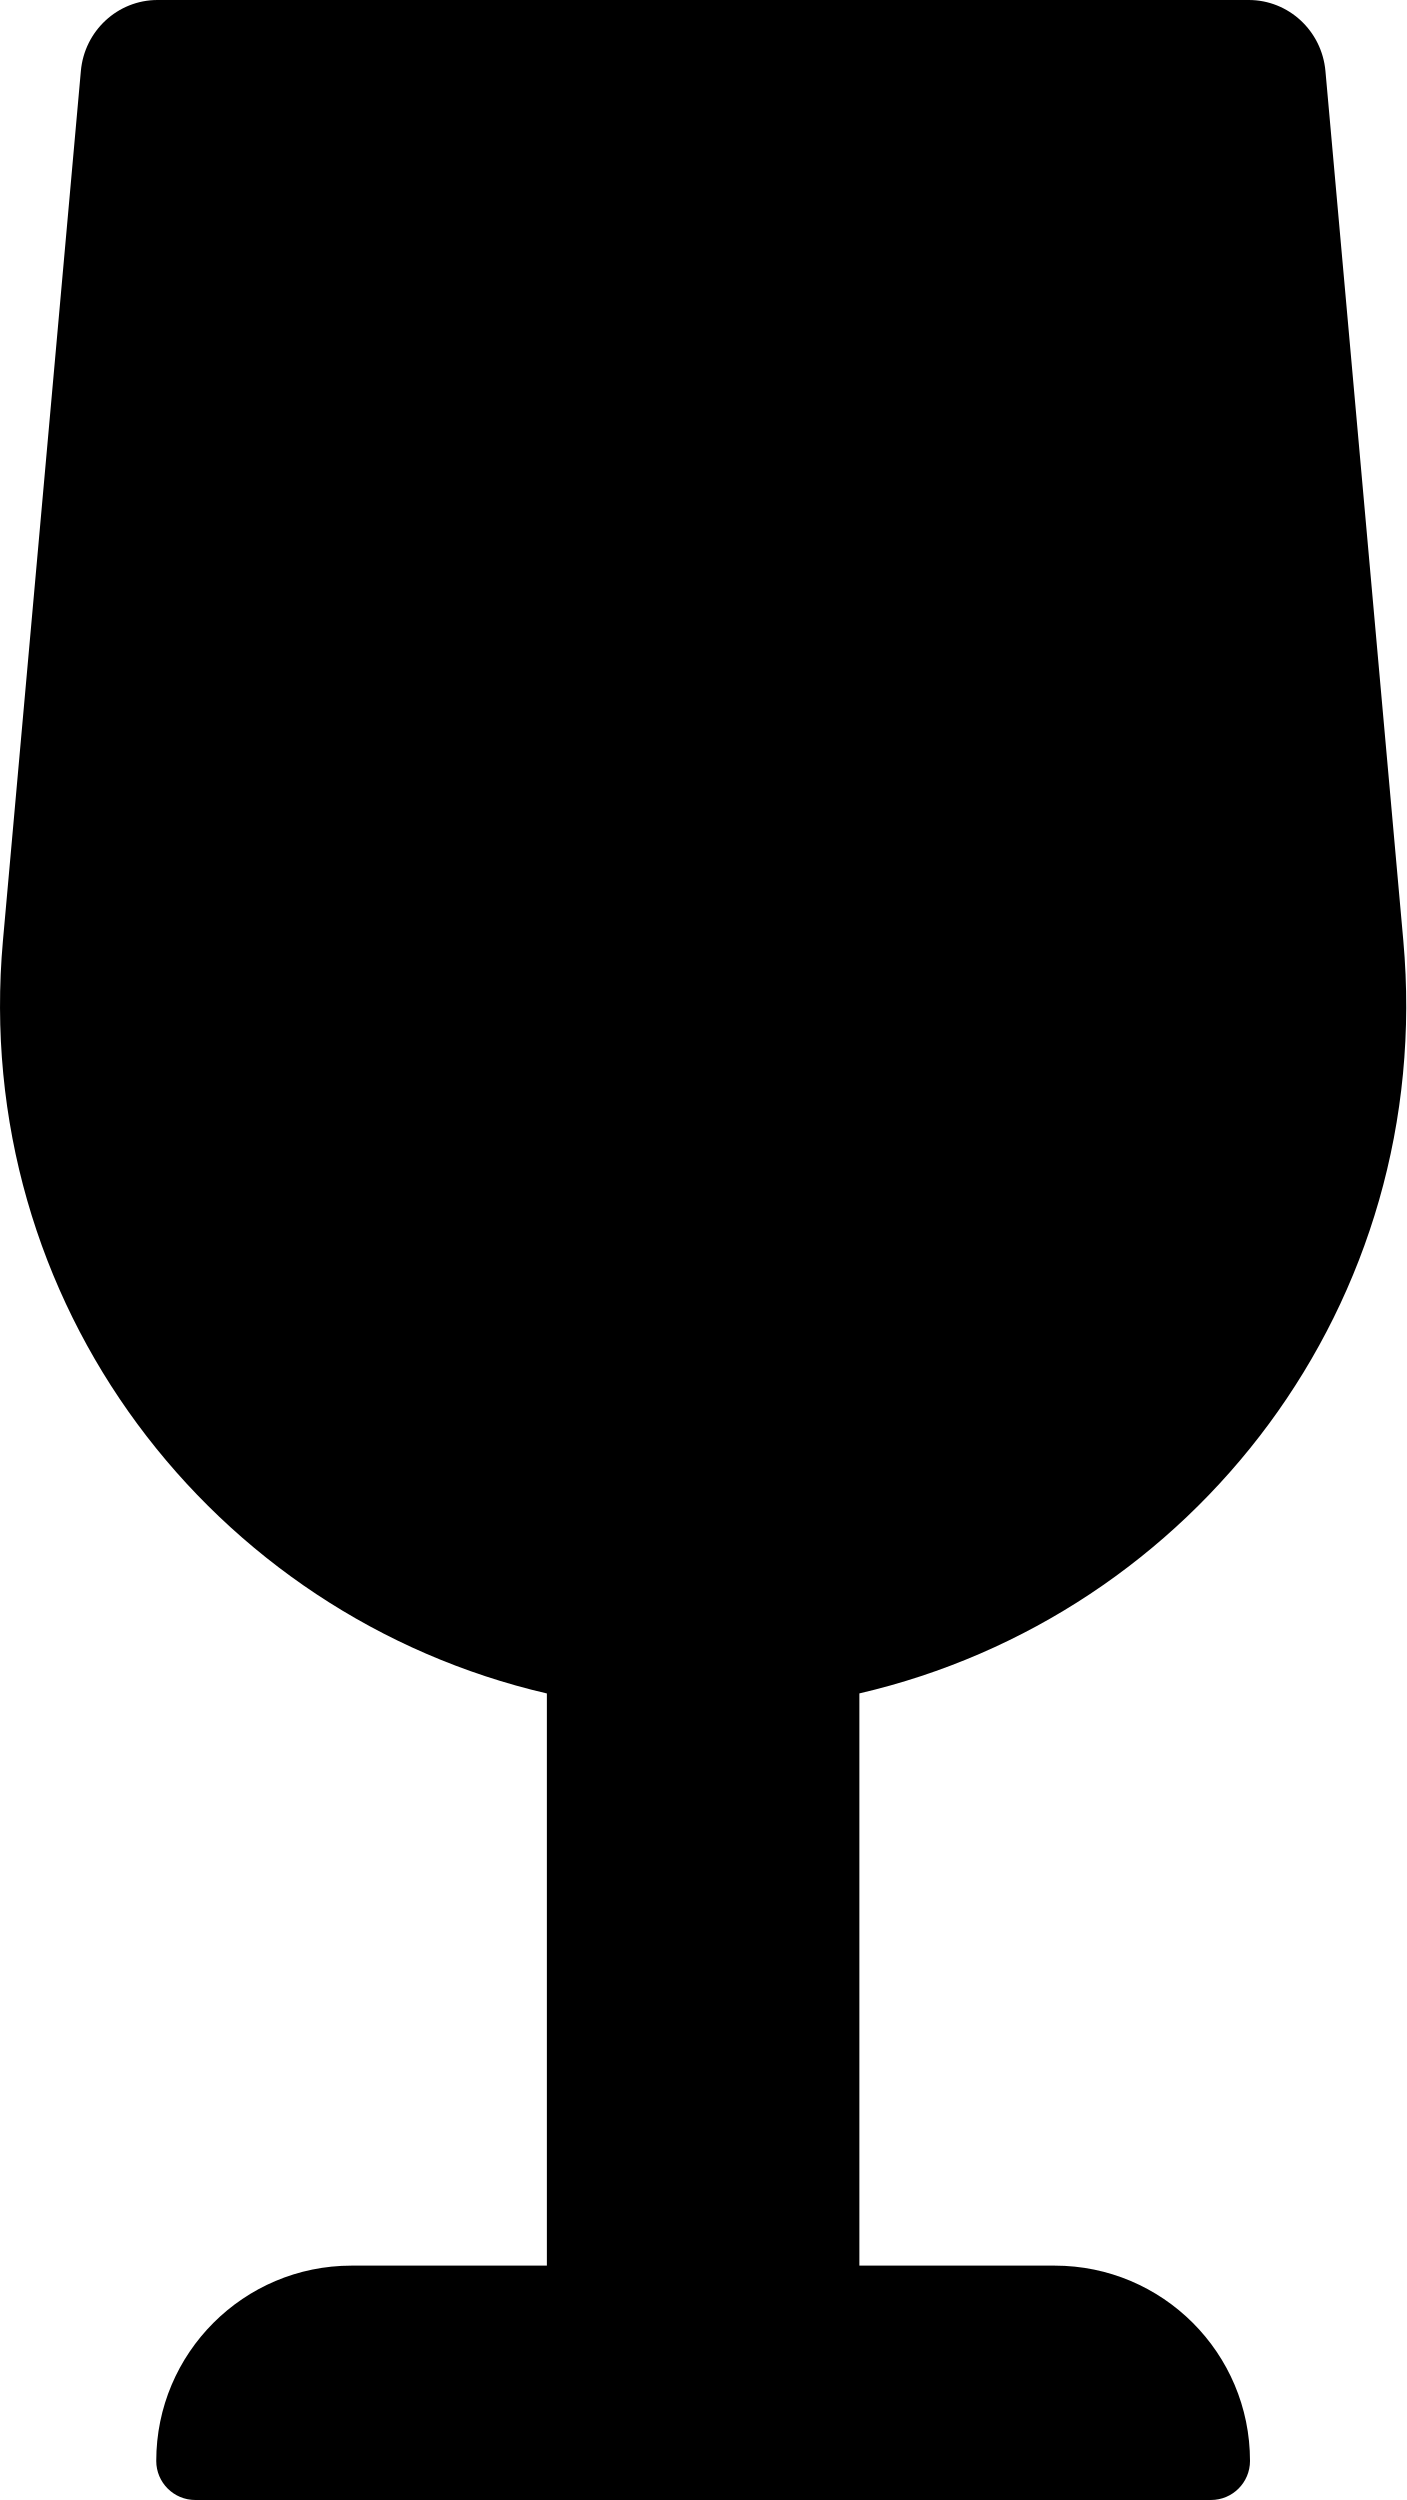
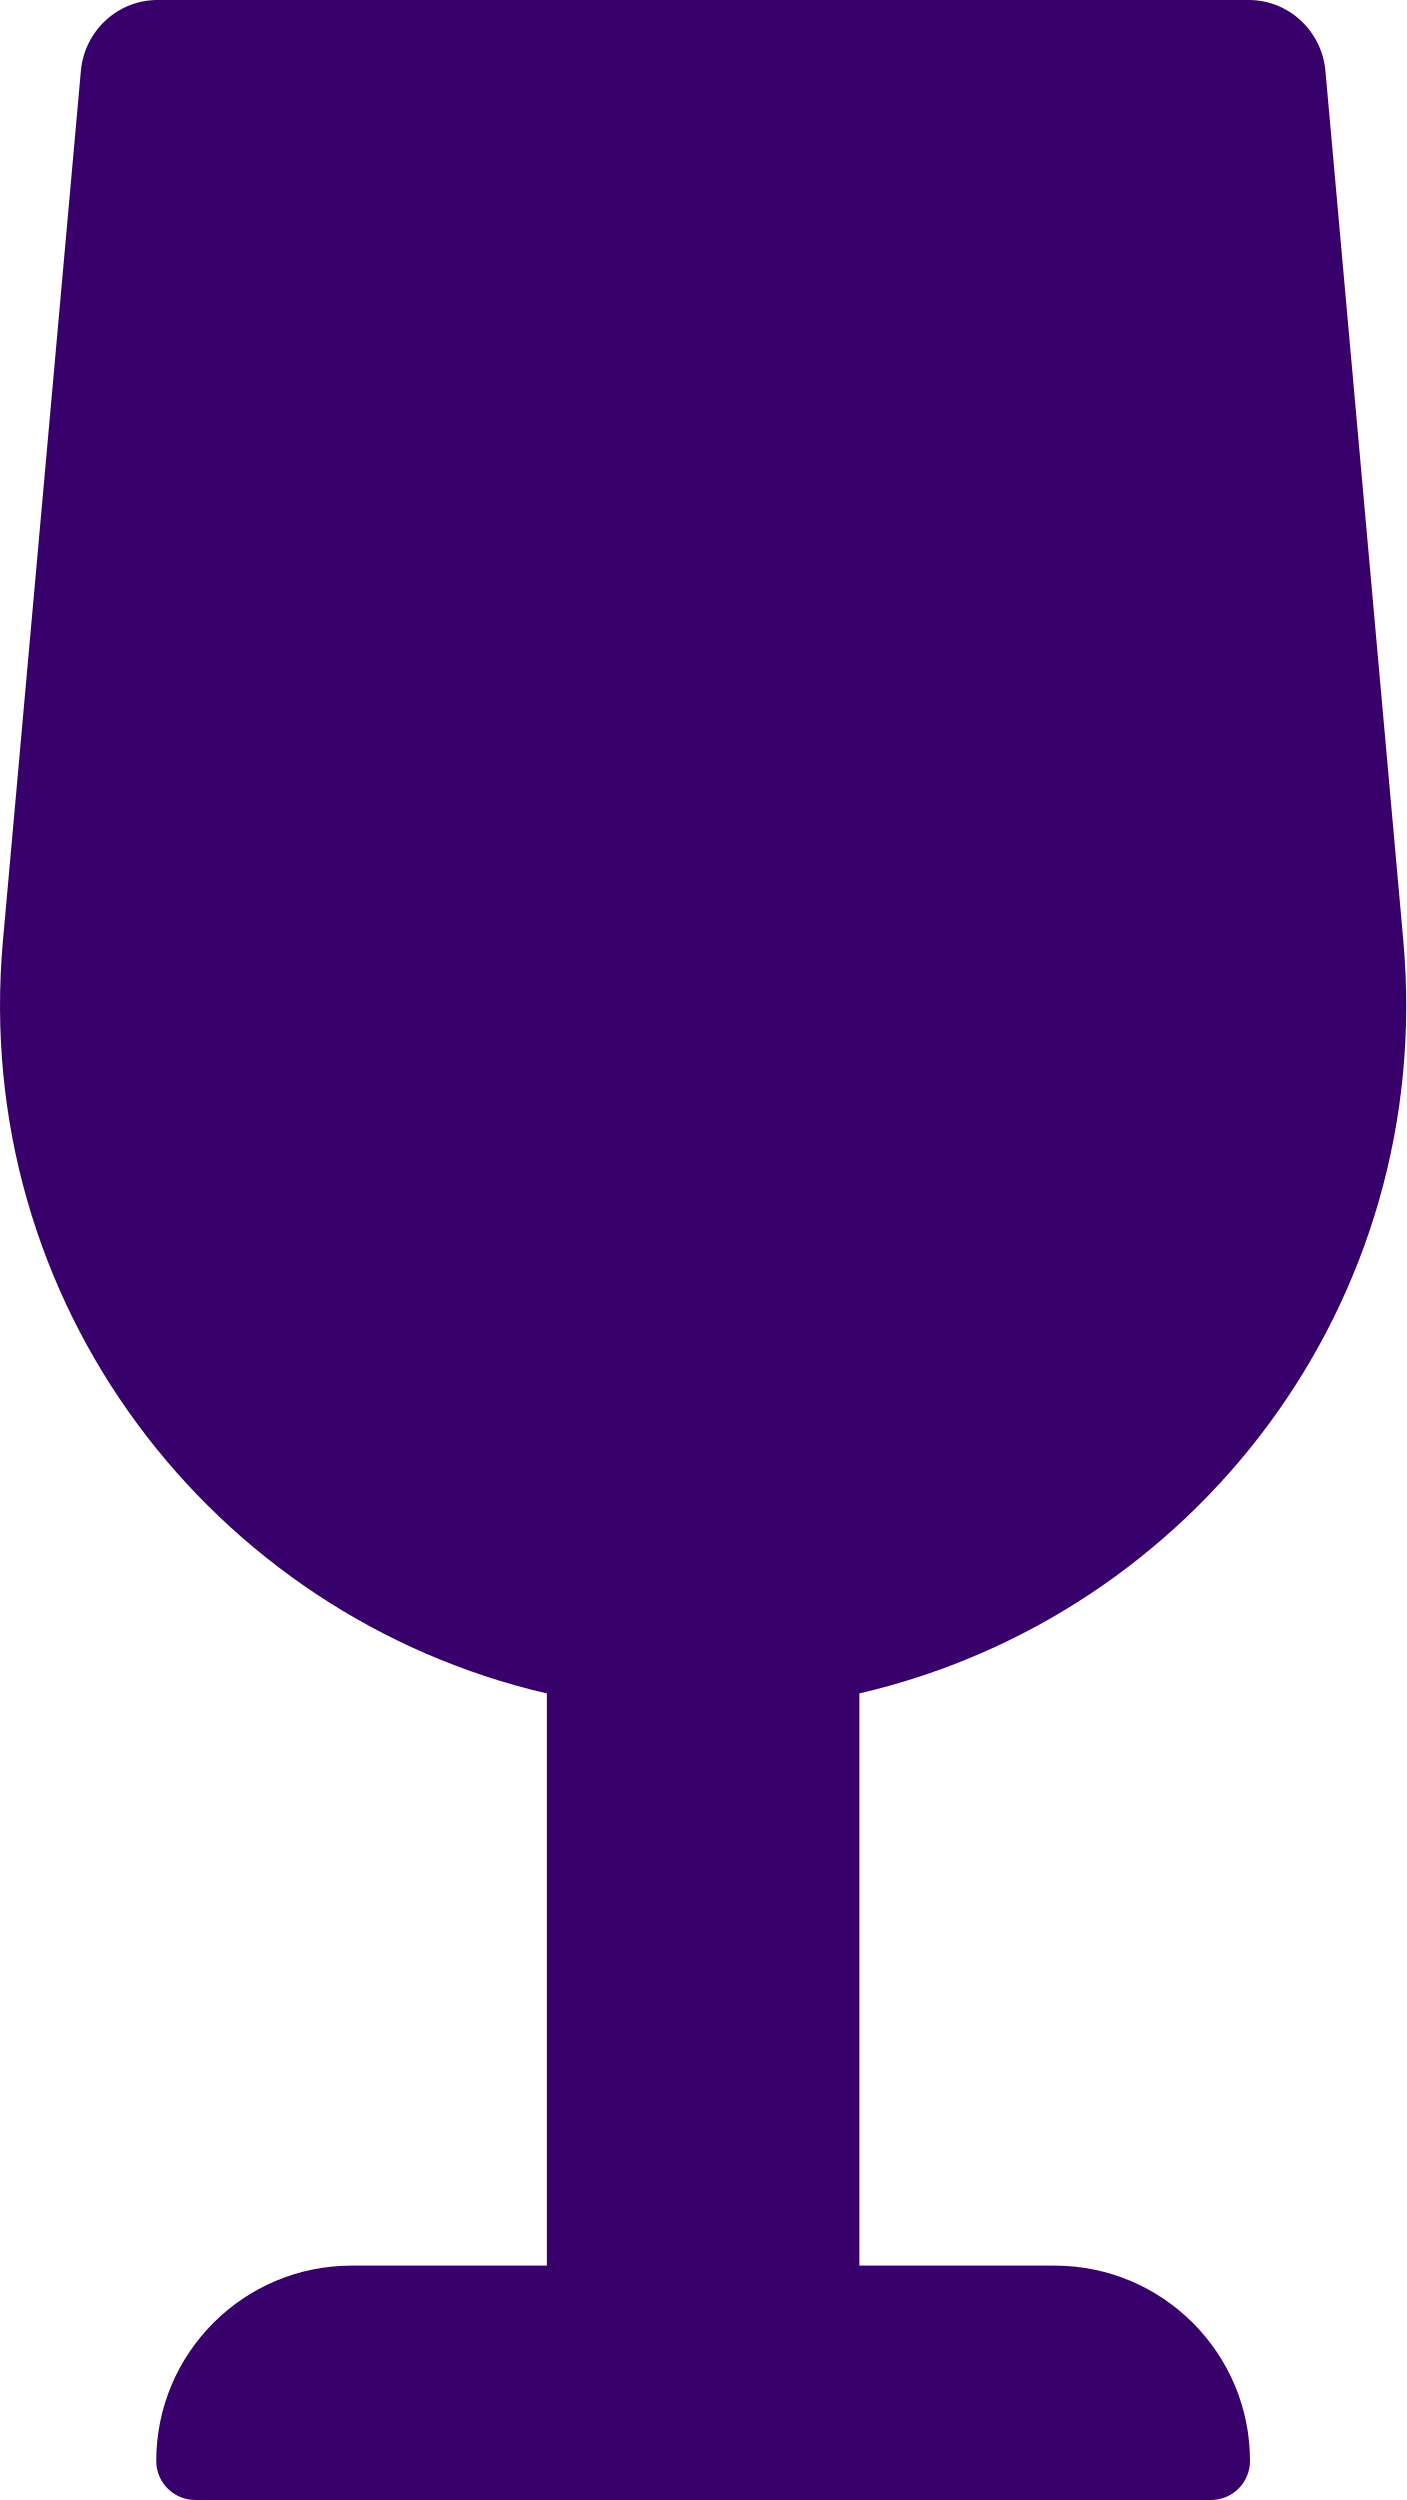
<svg xmlns="http://www.w3.org/2000/svg" aria-hidden="true" data-prefix="fas" data-icon="wine-glass" class="svg-inline--fa fa-wine-glass fa-w-9" role="img" viewBox="0 0 288 512">
-   <path fill="currentColor" d="M216 464h-40V346.81c68.47-15.89 118.05-79.91 111.4-154.16l-15.95-178.1C270.71 6.31 263.9 0 255.74 0H32.26c-8.15 0-14.97 6.31-15.7 14.55L.6 192.66C-6.05 266.91 43.53 330.93 112 346.82V464H72c-22.09 0-40 17.91-40 40 0 4.42 3.58 8 8 8h208c4.42 0 8-3.58 8-8 0-22.09-17.91-40-40-40z" />
+   <path fill="#38006B" d="M216 464h-40V346.81c68.47-15.89 118.05-79.91 111.4-154.16l-15.95-178.1C270.71 6.31 263.9 0 255.74 0H32.26c-8.15 0-14.97 6.31-15.7 14.55L.6 192.66C-6.05 266.91 43.53 330.93 112 346.82V464H72c-22.09 0-40 17.91-40 40 0 4.42 3.58 8 8 8h208c4.42 0 8-3.58 8-8 0-22.09-17.91-40-40-40z" />
</svg>
